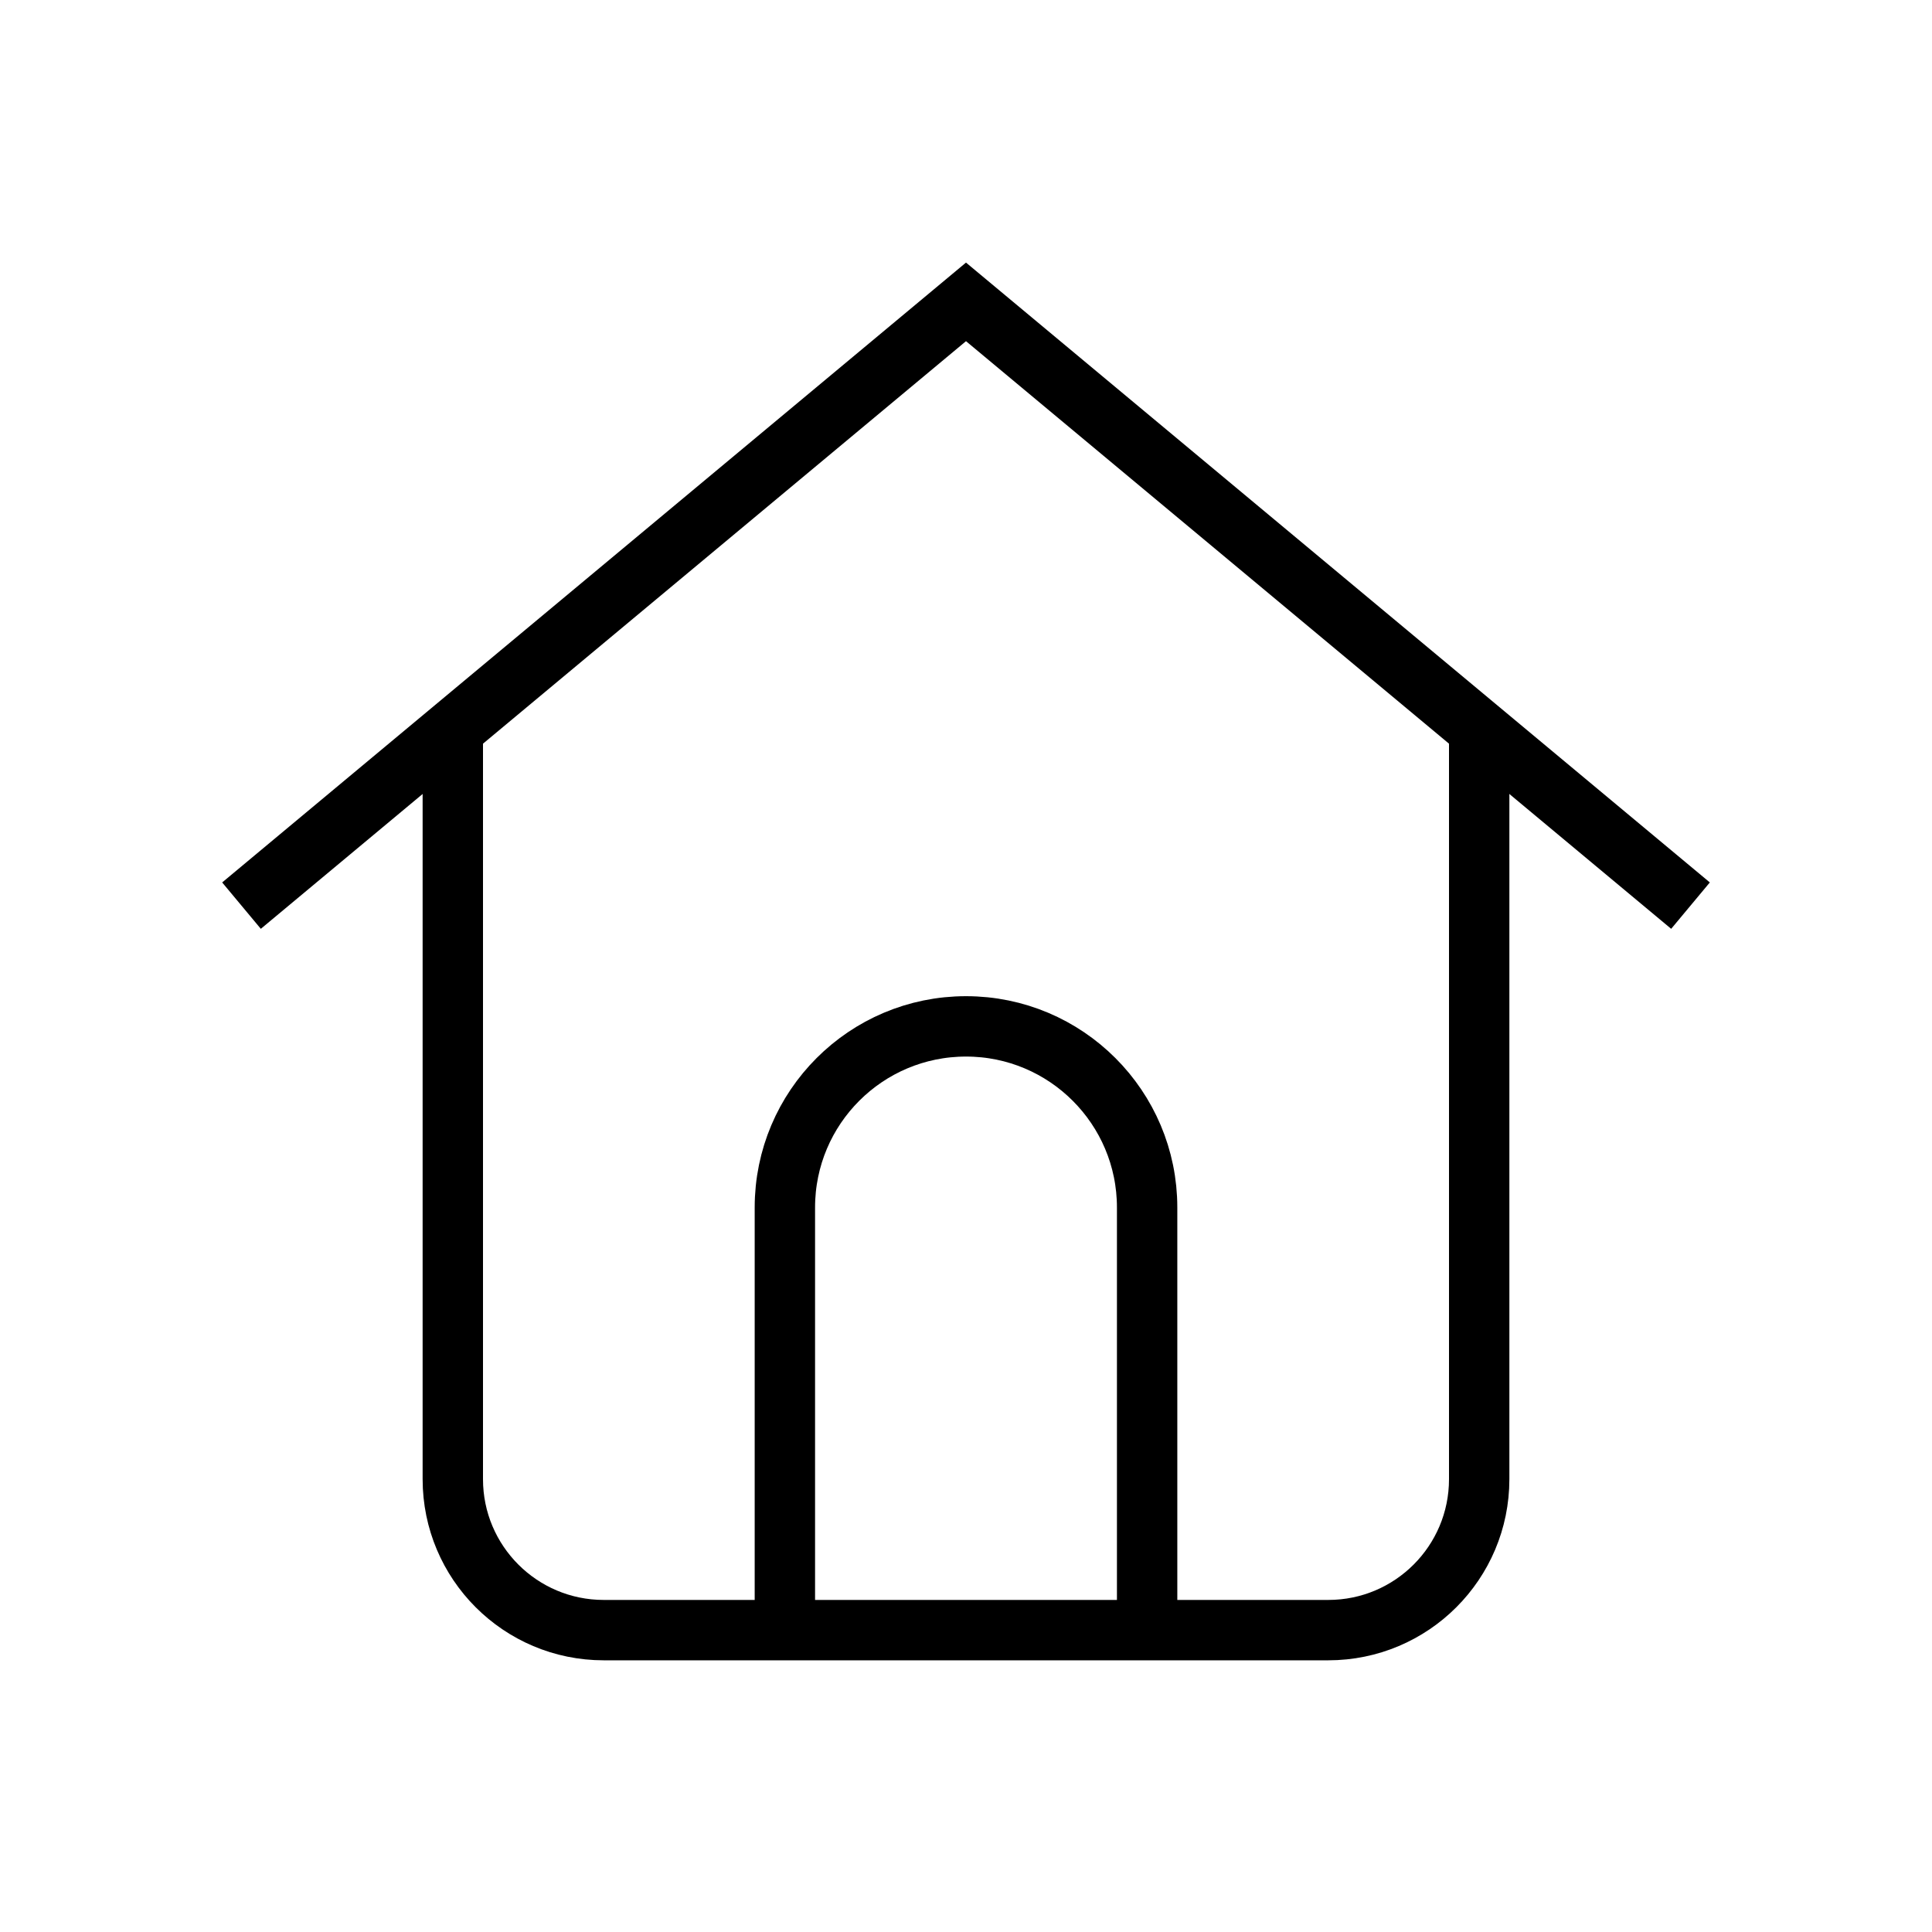
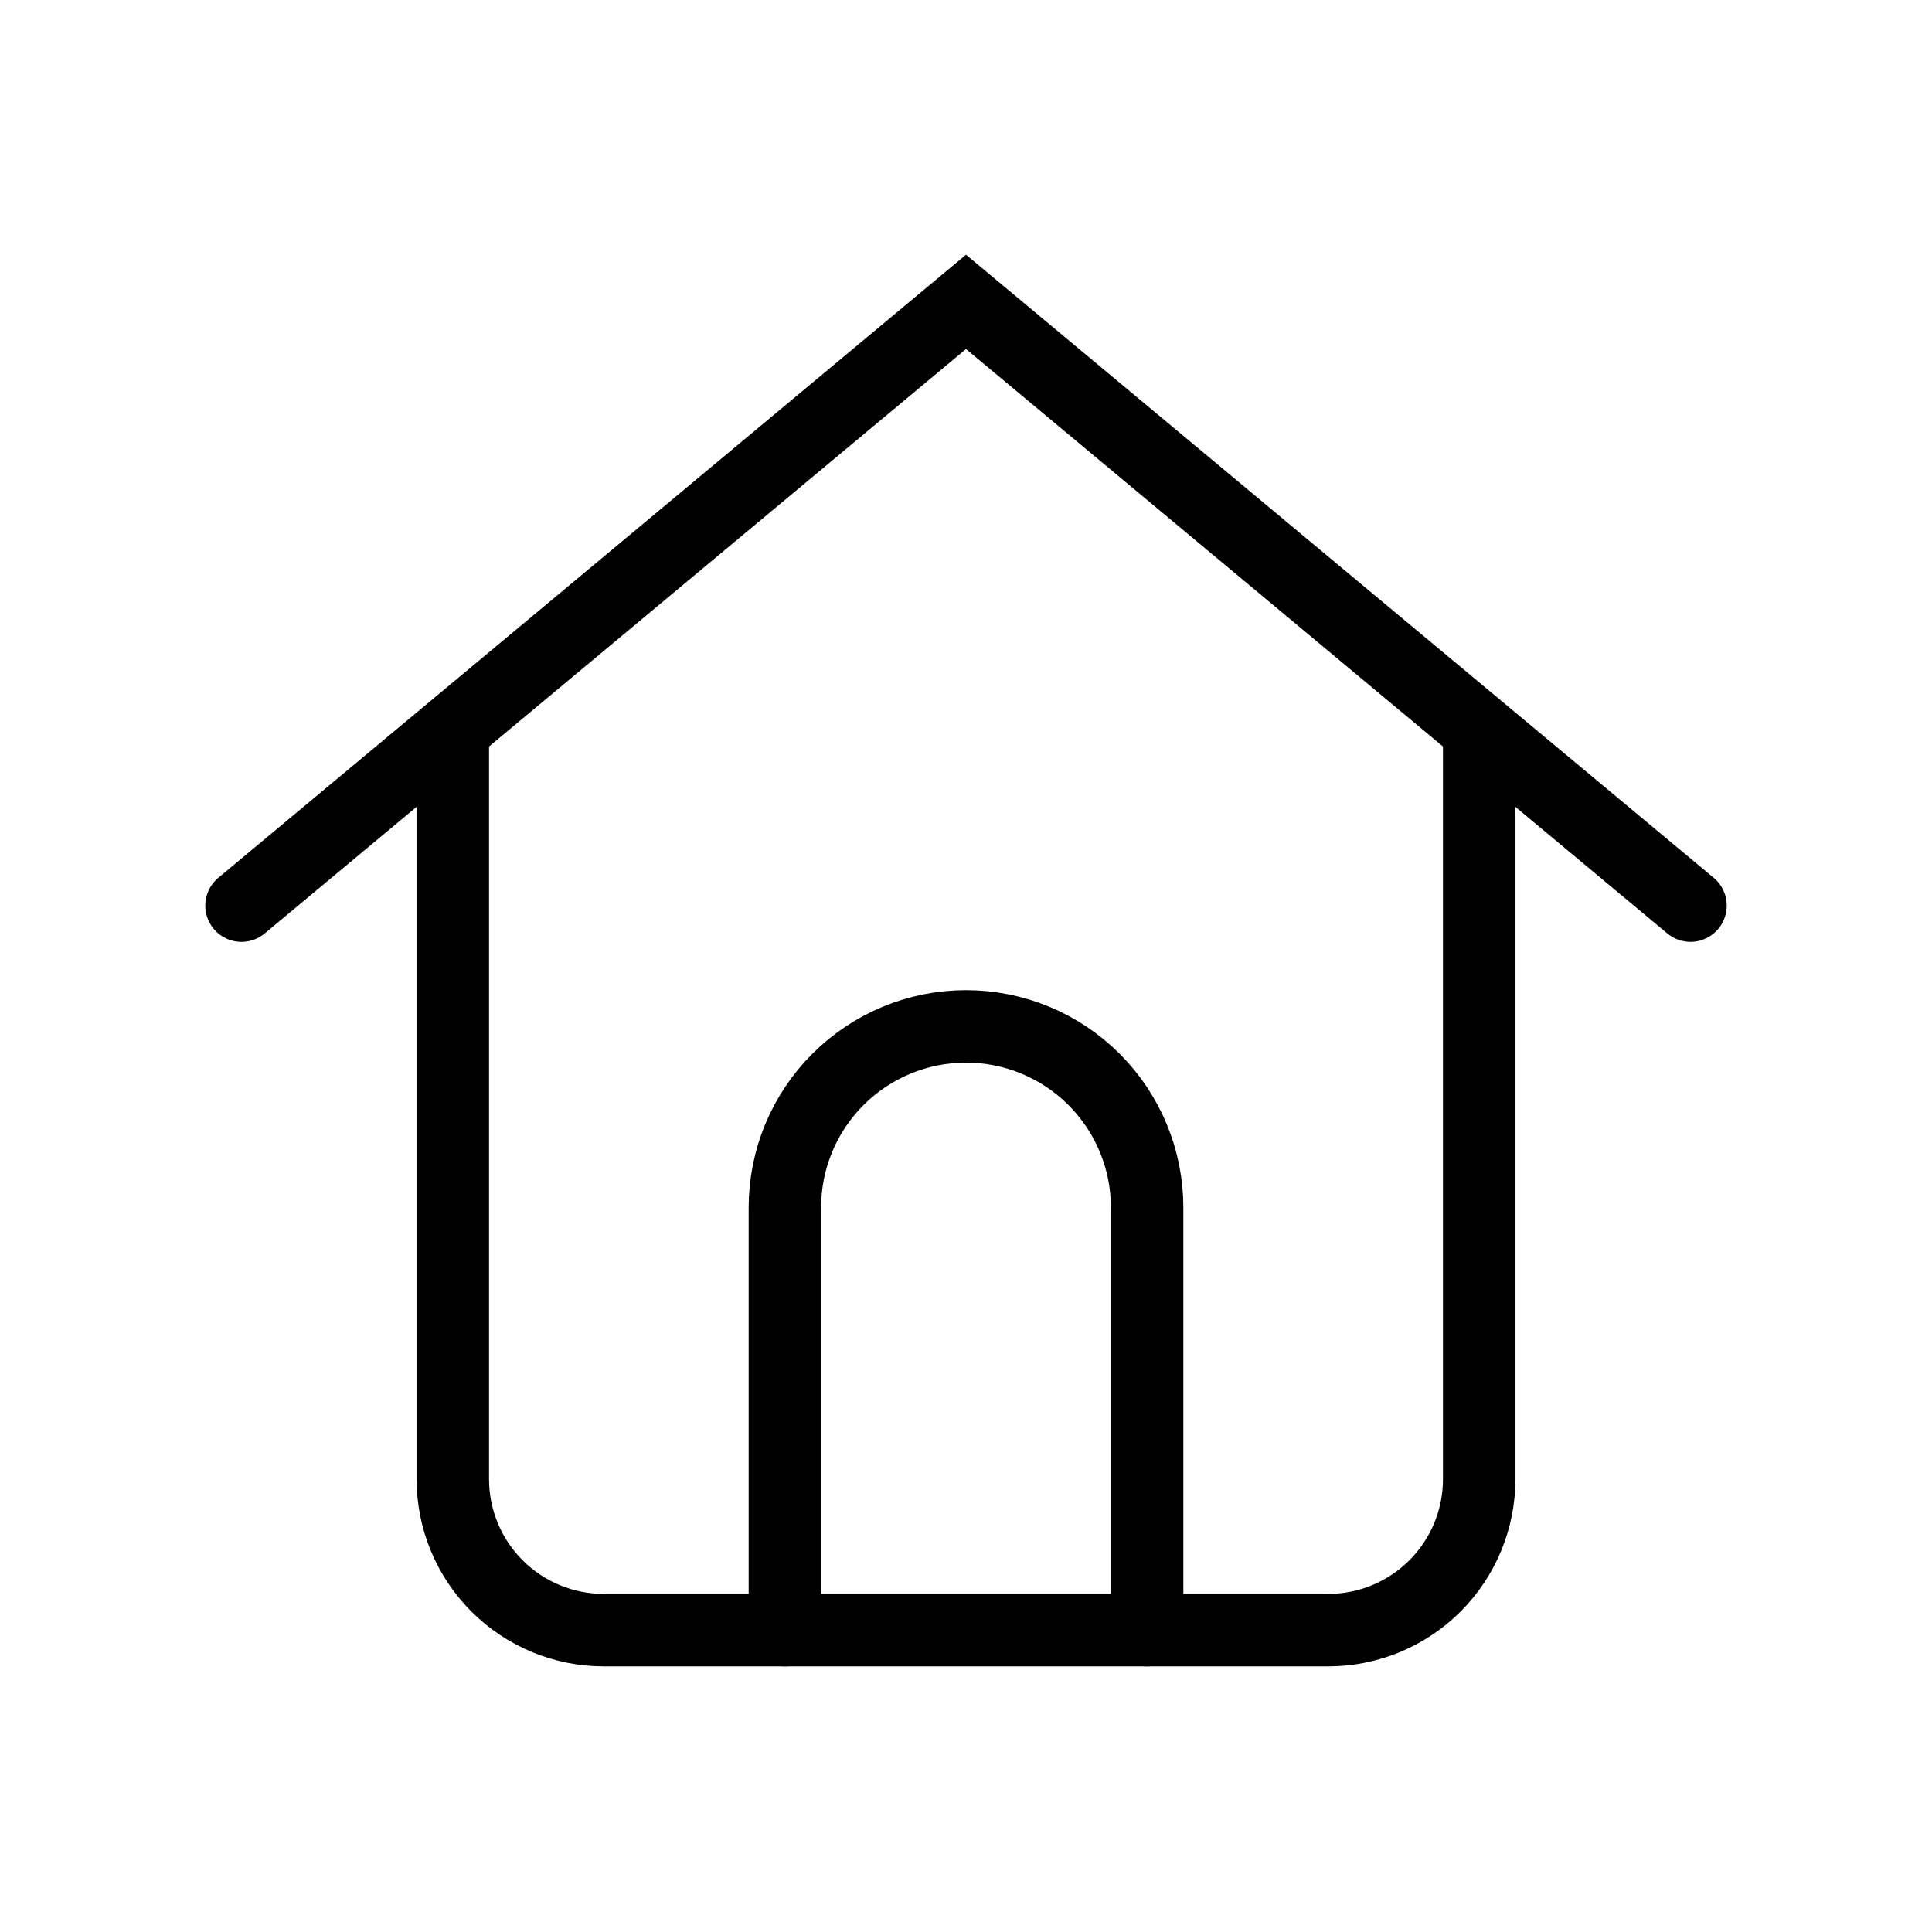
<svg xmlns="http://www.w3.org/2000/svg" viewBox="0 0 640 640" id="home-light">
-   <g stroke="currentColor" fill="none" stroke-width="20">
-     <path d="M 80 300 L 320 100 L 560 300" />
-     <path d="M 150 242 V 490 A 50 50 0 0 0 200 540 H 440 A 50 50 0 0 0 490 490 V 242" />
-     <path d="M 260 540 V 400 A 60 60 0 0 1 380 400 V 540" />
+   <g stroke="currentColor" fill="none" stroke-width="24" stroke-linecap="round">
+     <path d="M80 300L320 100L560 300" />
+     <path d="M150 242V490C150 503.261 155.268 515.979 164.645 525.355C174.021 534.732 186.739 540 200 540H440C453.261 540 465.979 534.732 475.355 525.355C484.732 515.979 490 503.261 490 490V242" />
+     <path d="M260 540V400C260 384.087 266.321 368.826 277.574 357.574C288.826 346.321 304.087 340 320 340C335.913 340 351.174 346.321 362.426 357.574C373.679 368.826 380 384.087 380 400V540" />
  </g>
</svg>
